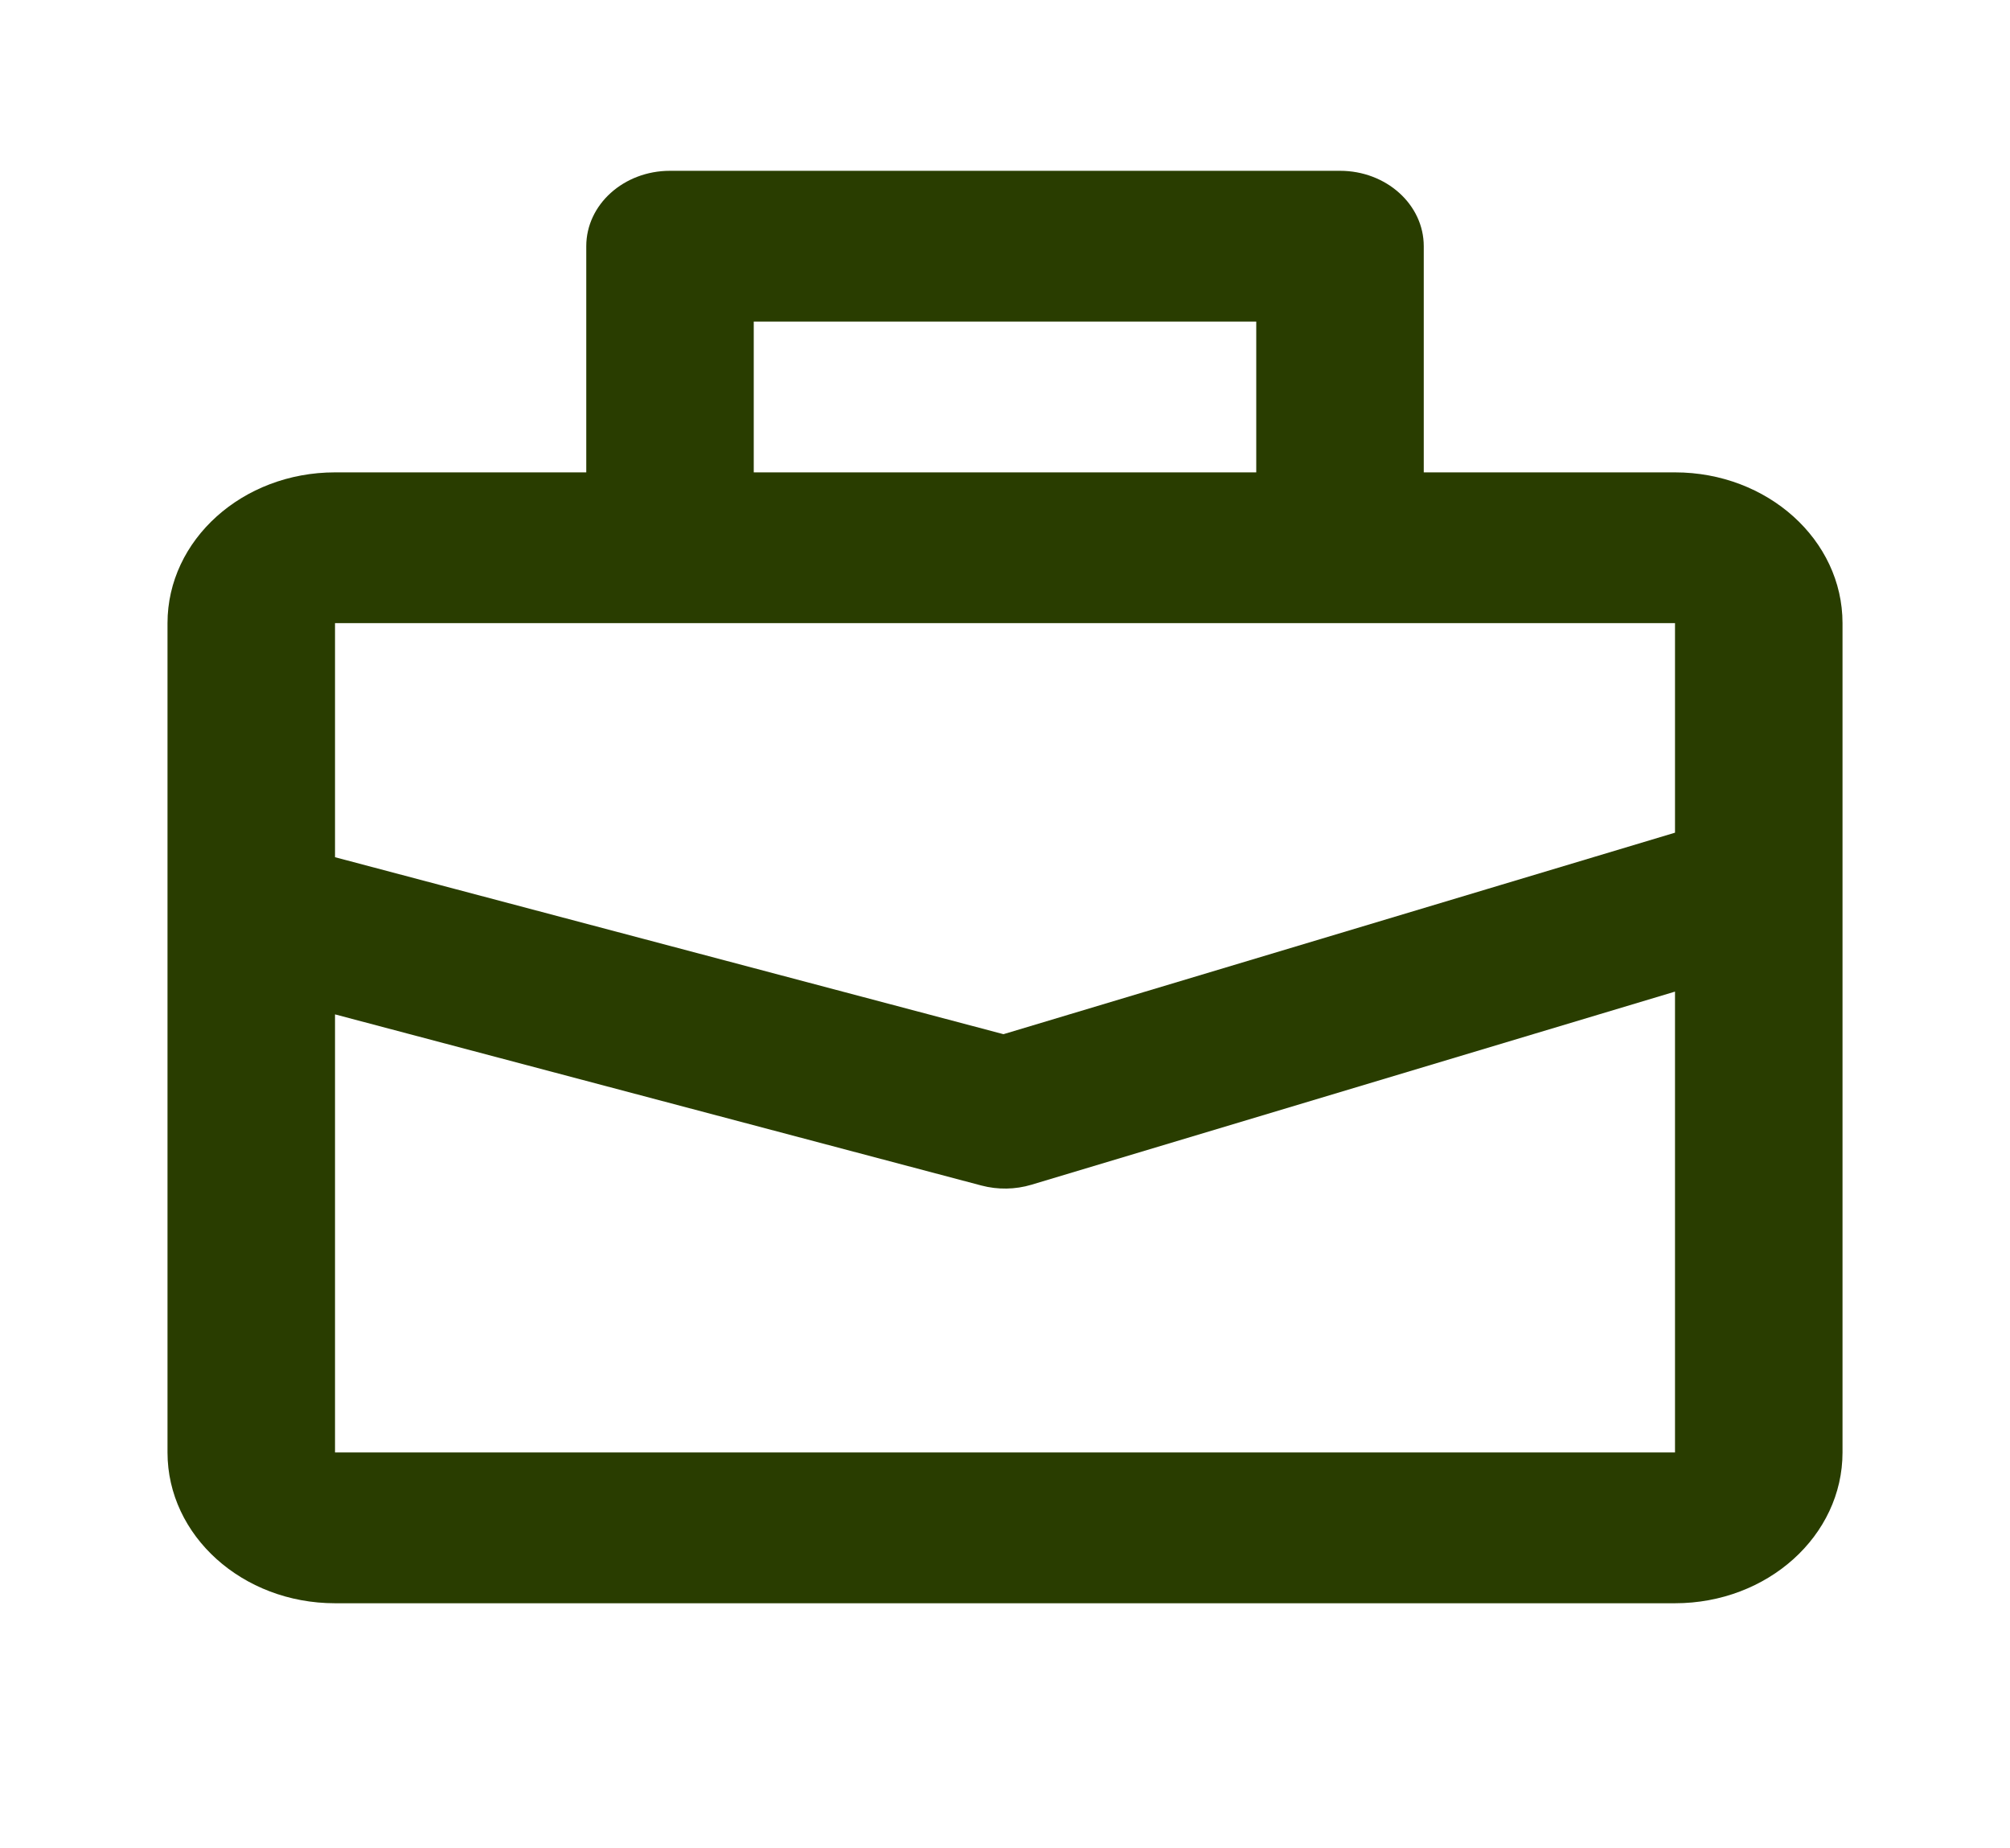
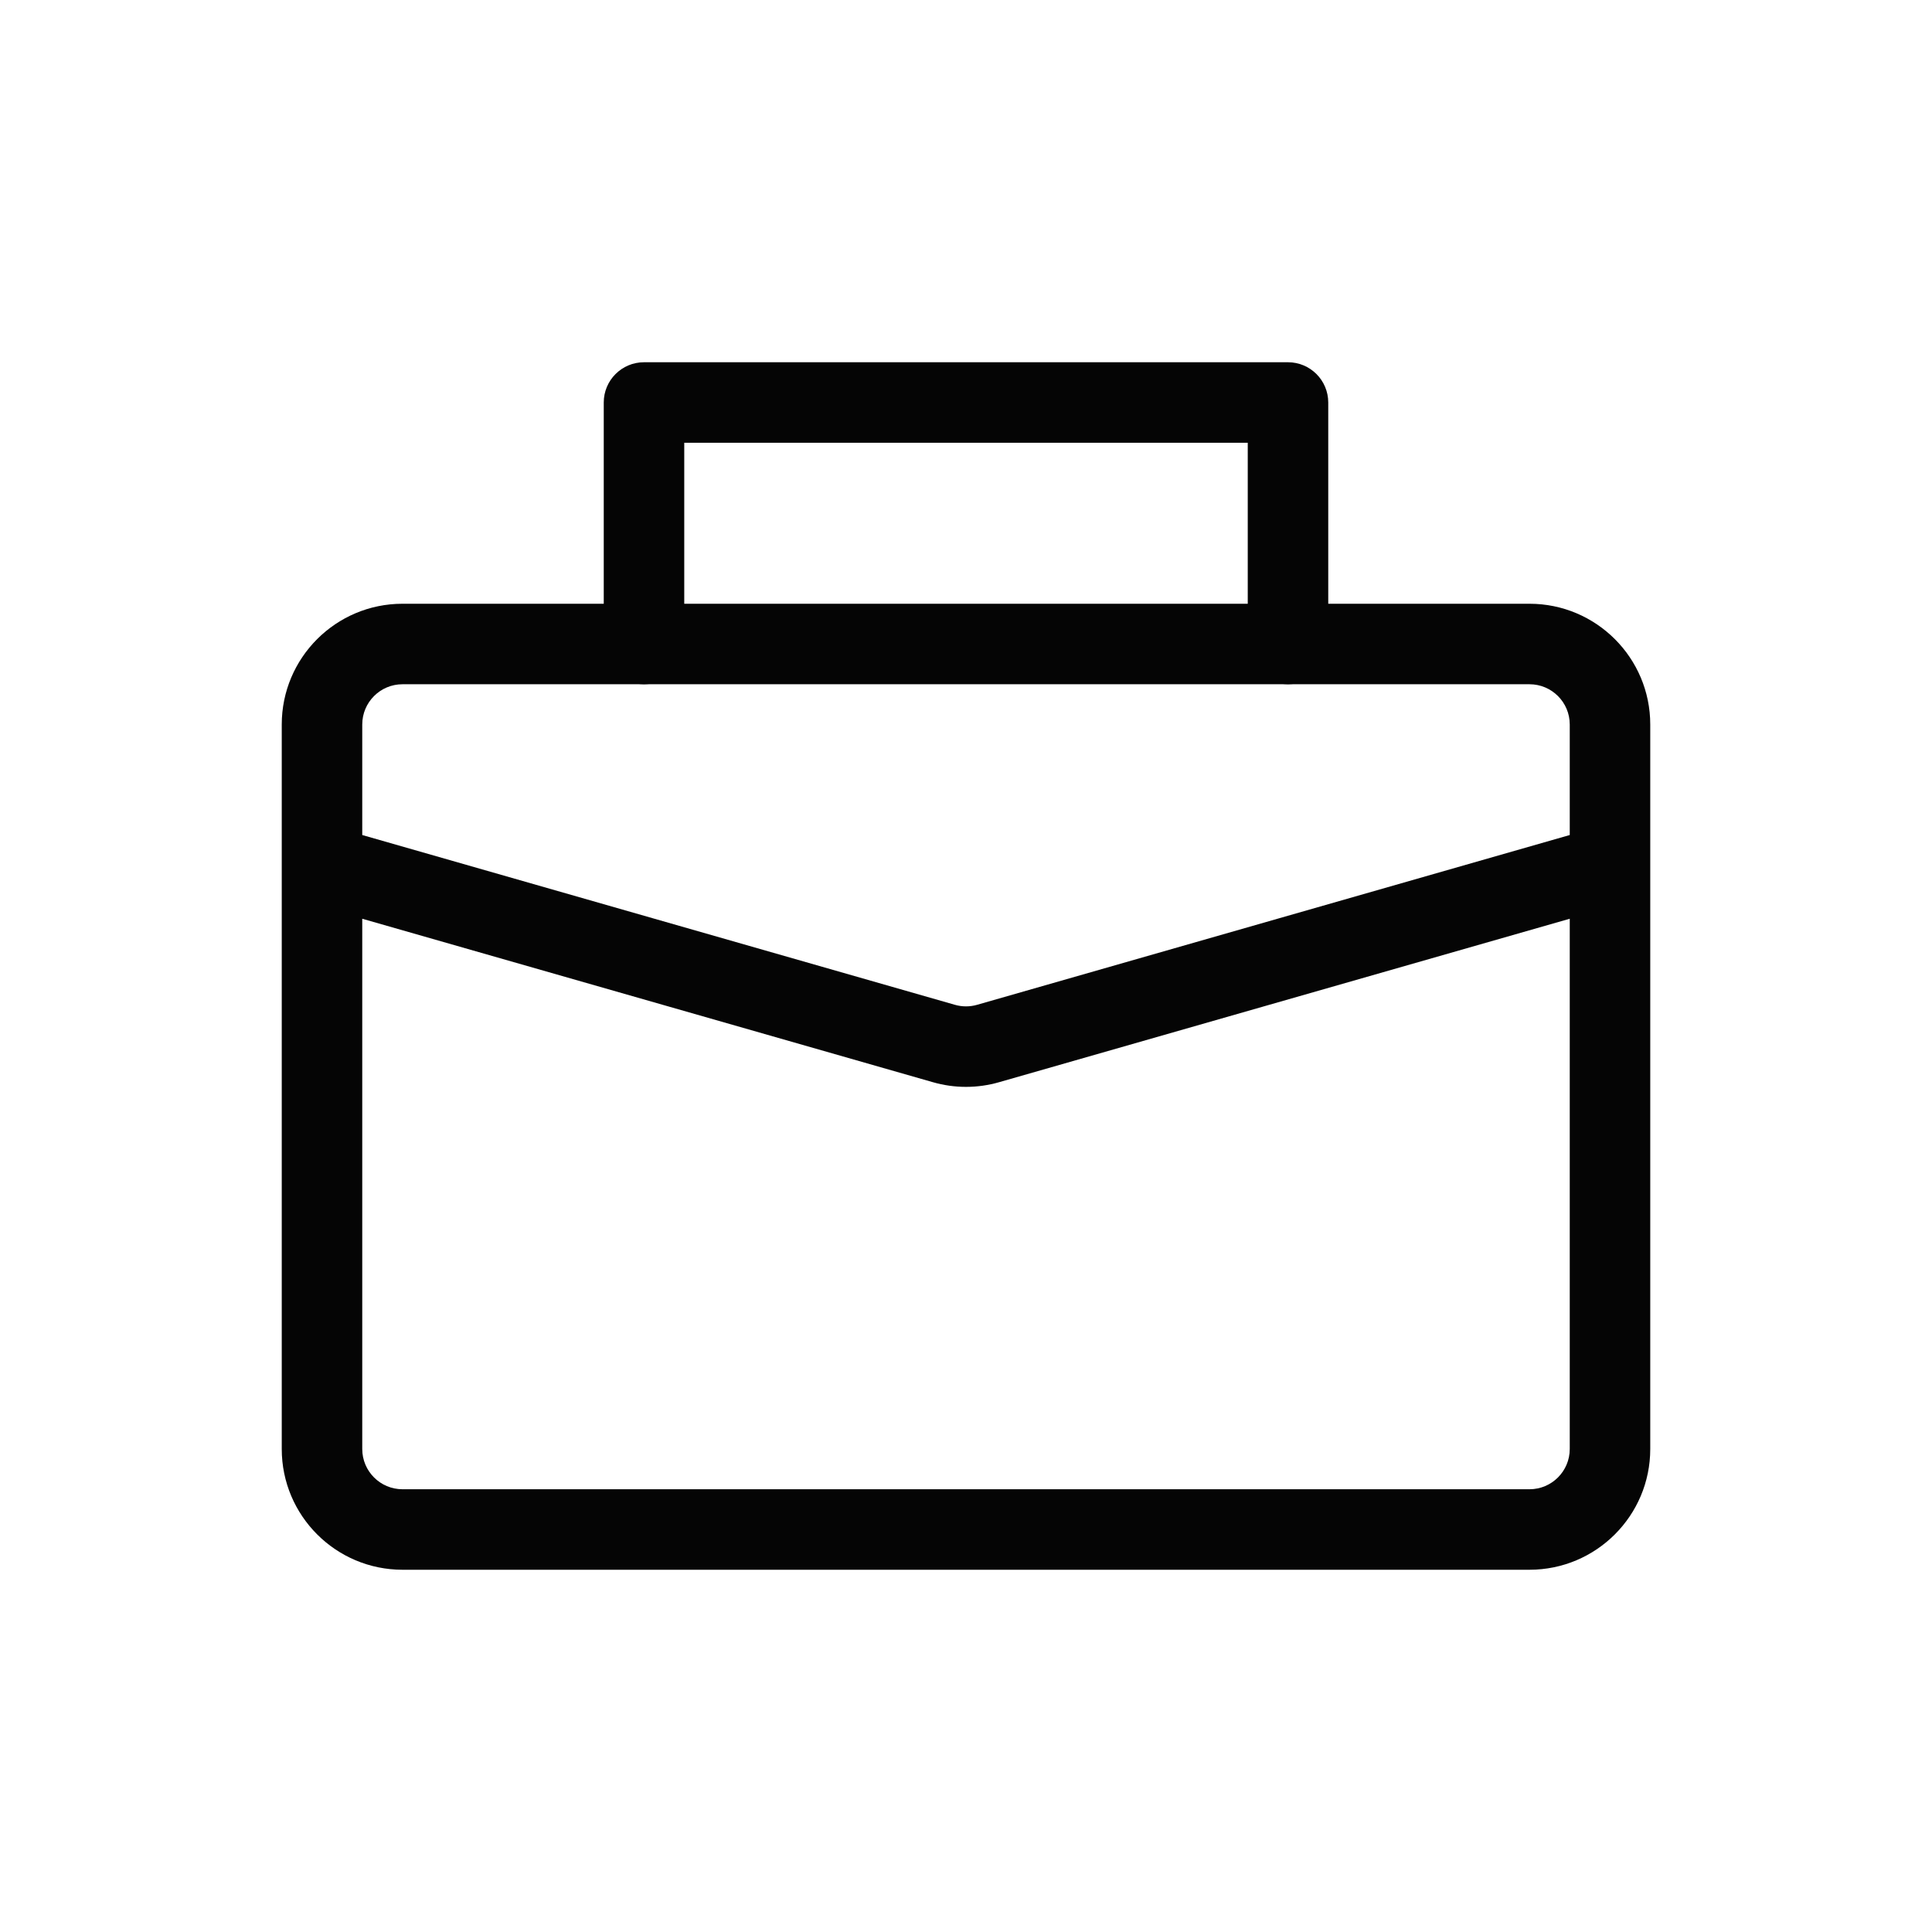
- <svg xmlns="http://www.w3.org/2000/svg" width="74" height="68" viewBox="0 0 74 68" fill="none">
-   <path fill-rule="evenodd" clip-rule="evenodd" d="M21.584 9.062C21.584 7.529 22.964 6.287 24.667 6.287H49.334C51.036 6.287 52.417 7.529 52.417 9.062V17.387H61.667C65.073 17.387 67.834 19.872 67.834 22.937V32.585C67.835 32.628 67.835 32.671 67.834 32.714V53.462C67.834 56.527 65.073 59.012 61.667 59.012H12.334C8.928 59.012 6.167 56.527 6.167 53.462V22.937C6.167 19.872 8.928 17.387 12.334 17.387H21.584V9.062ZM61.667 30.649V22.937H12.334V31.552L36.943 38.066L61.667 30.649ZM12.334 37.337L36.13 43.636C36.734 43.796 37.378 43.786 37.975 43.607L61.667 36.499V53.462H12.334V37.337ZM46.25 11.837V17.387H27.75V11.837H46.25Z" fill="#293D00" />
+ <svg xmlns="http://www.w3.org/2000/svg" width="24" height="24" viewBox="0 0 24 24" fill="none">
+   <path fill-rule="evenodd" clip-rule="evenodd" d="M3.5 9C3.5 8.172 4.172 7.5 5 7.5H19C19.828 7.5 20.5 8.172 20.5 9V18C20.5 18.828 19.828 19.5 19 19.5H5C4.172 19.5 3.5 18.828 3.5 18V9ZM5 8.5C4.724 8.5 4.5 8.724 4.5 9V10.373L11.862 12.482C11.952 12.508 12.048 12.508 12.138 12.482L19.5 10.373V9C19.5 8.724 19.276 8.5 19 8.5H5ZM19.5 11.413L12.413 13.443C12.143 13.521 11.857 13.521 11.587 13.443L4.5 11.413V18C4.5 18.276 4.724 18.5 5 18.5H19C19.276 18.5 19.5 18.276 19.5 18V11.413Z" fill="#050505" />
+   <path fill-rule="evenodd" clip-rule="evenodd" d="M7.5 5C7.5 4.724 7.724 4.5 8 4.5H16C16.276 4.5 16.5 4.724 16.5 5V8C16.5 8.276 16.276 8.5 16 8.5C15.724 8.5 15.5 8.276 15.5 8V5.5H8.5V8C8.5 8.276 8.276 8.5 8 8.5C7.724 8.5 7.5 8.276 7.5 8V5Z" fill="#050505" />
</svg>
